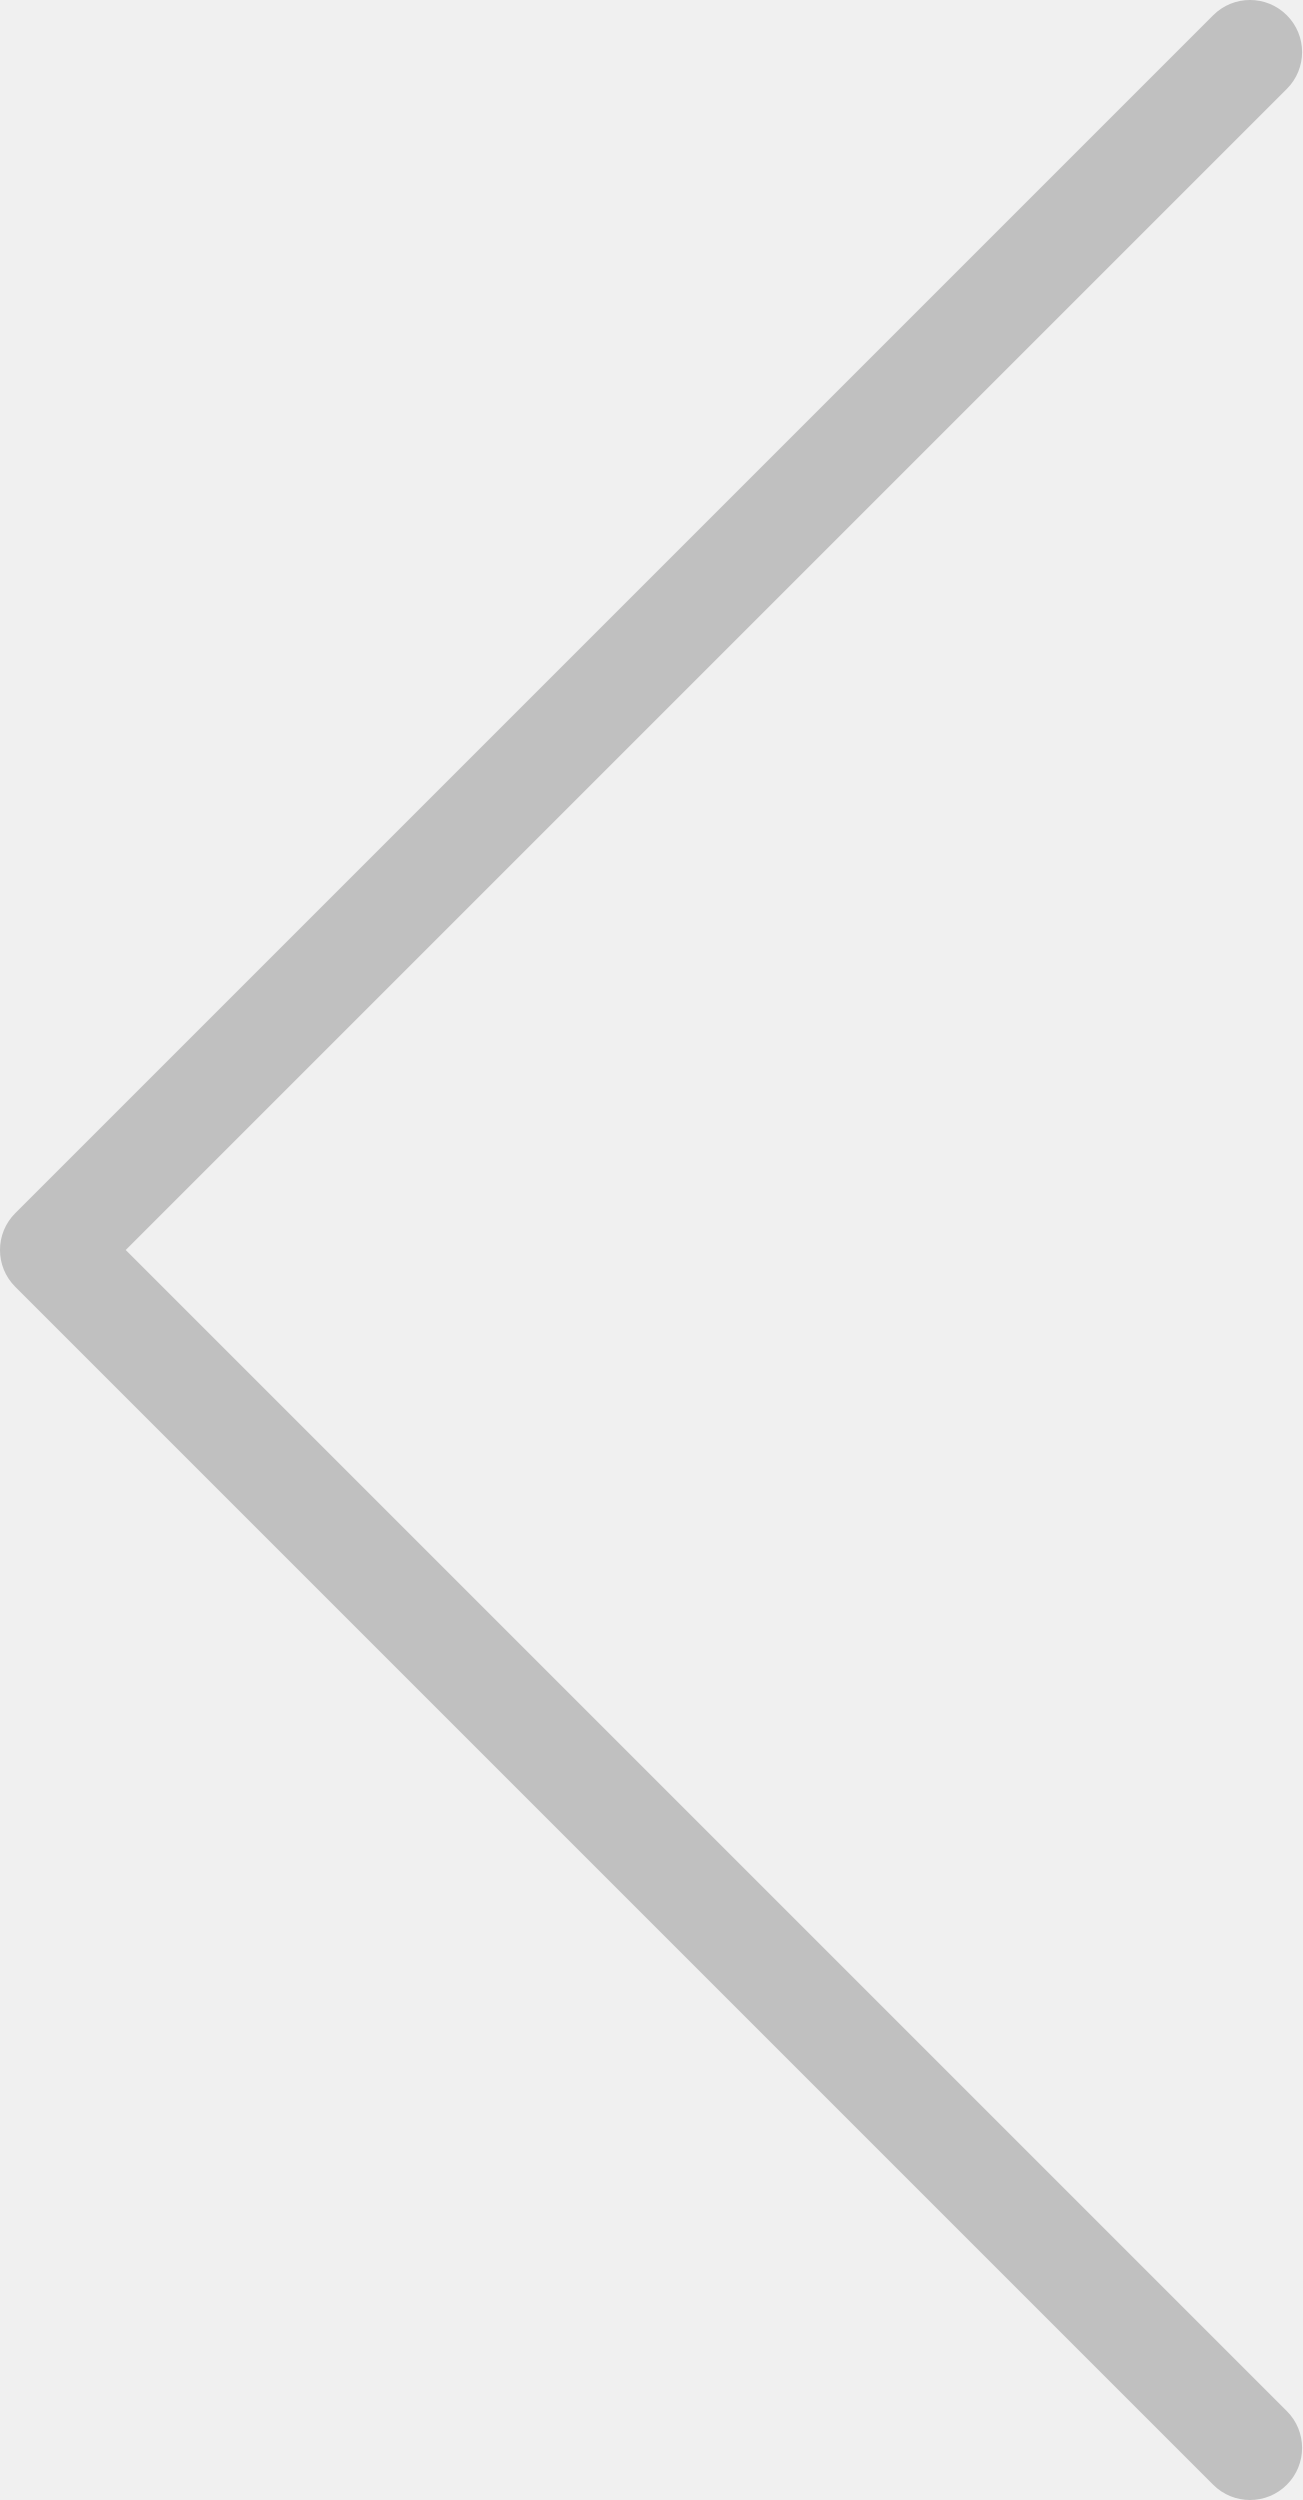
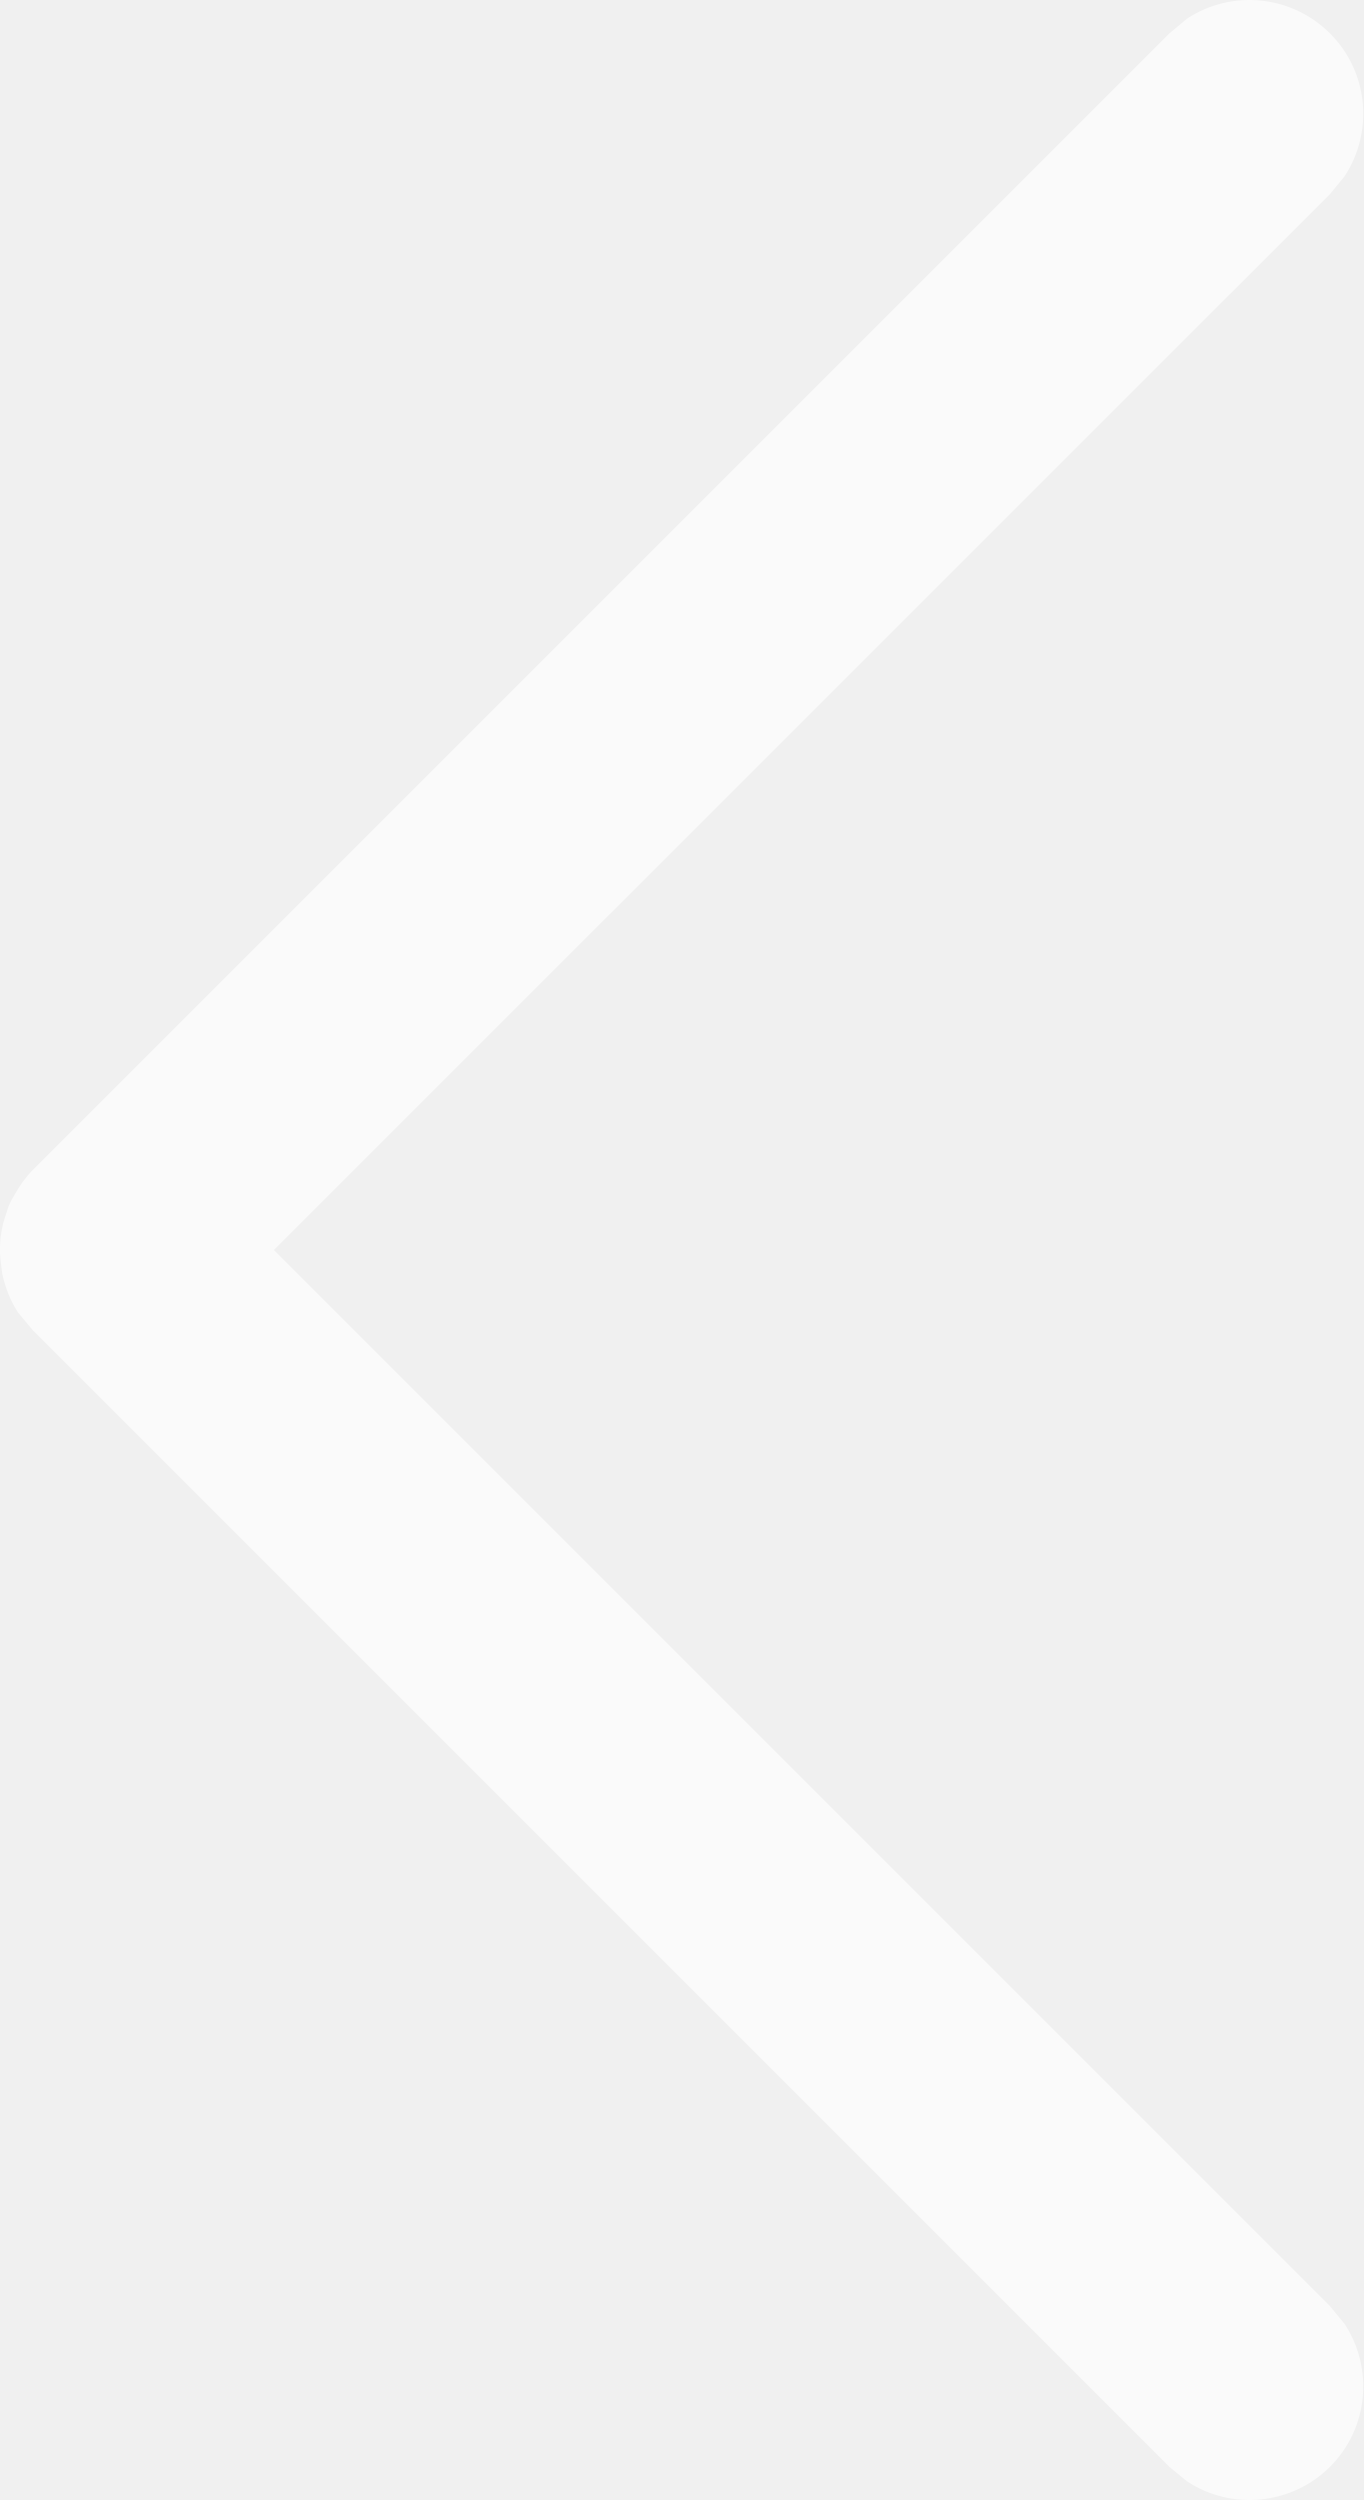
- <svg xmlns="http://www.w3.org/2000/svg" width="25" height="48" viewBox="0 0 25 48" fill="none">
-   <path fill-rule="evenodd" clip-rule="evenodd" d="M0.293 23.293L23.293 0.293C23.683 -0.098 24.317 -0.098 24.707 0.293C25.098 0.683 25.098 1.317 24.707 1.707L2.414 24L24.707 46.293C25.098 46.683 25.098 47.317 24.707 47.707C24.317 48.098 23.683 48.098 23.293 47.707L0.293 24.707C-0.098 24.317 -0.098 23.683 0.293 23.293Z" fill="black" fill-opacity="0.2" />
+ <svg xmlns="http://www.w3.org/2000/svg" width="6" height="11" viewBox="0 0 6 11" fill="none">
+   <path d="M5.852 10.854C5.681 11.024 5.417 11.046 5.223 10.918L5.145 10.854L0.145 5.854L0.08 5.776C0.045 5.723 0.023 5.665 0.01 5.605C0.008 5.595 0.008 5.585 0.006 5.575C0.003 5.555 0.001 5.535 0 5.514C4.80724e-06 5.504 -5.43396e-05 5.494 0 5.484C0.001 5.465 0.002 5.446 0.005 5.428C0.007 5.414 0.01 5.4 0.013 5.386C0.018 5.367 0.024 5.348 0.031 5.329C0.033 5.322 0.035 5.314 0.038 5.307C0.046 5.288 0.056 5.27 0.067 5.252C0.088 5.215 0.113 5.179 0.145 5.147L5.145 0.147L5.223 0.082C5.417 -0.046 5.681 -0.024 5.852 0.147C6.023 0.318 6.044 0.581 5.916 0.776L5.852 0.854L1.205 5.5L5.852 10.147L5.916 10.225C6.044 10.419 6.023 10.683 5.852 10.854Z" fill="white" fill-opacity="0.65" />
</svg>
